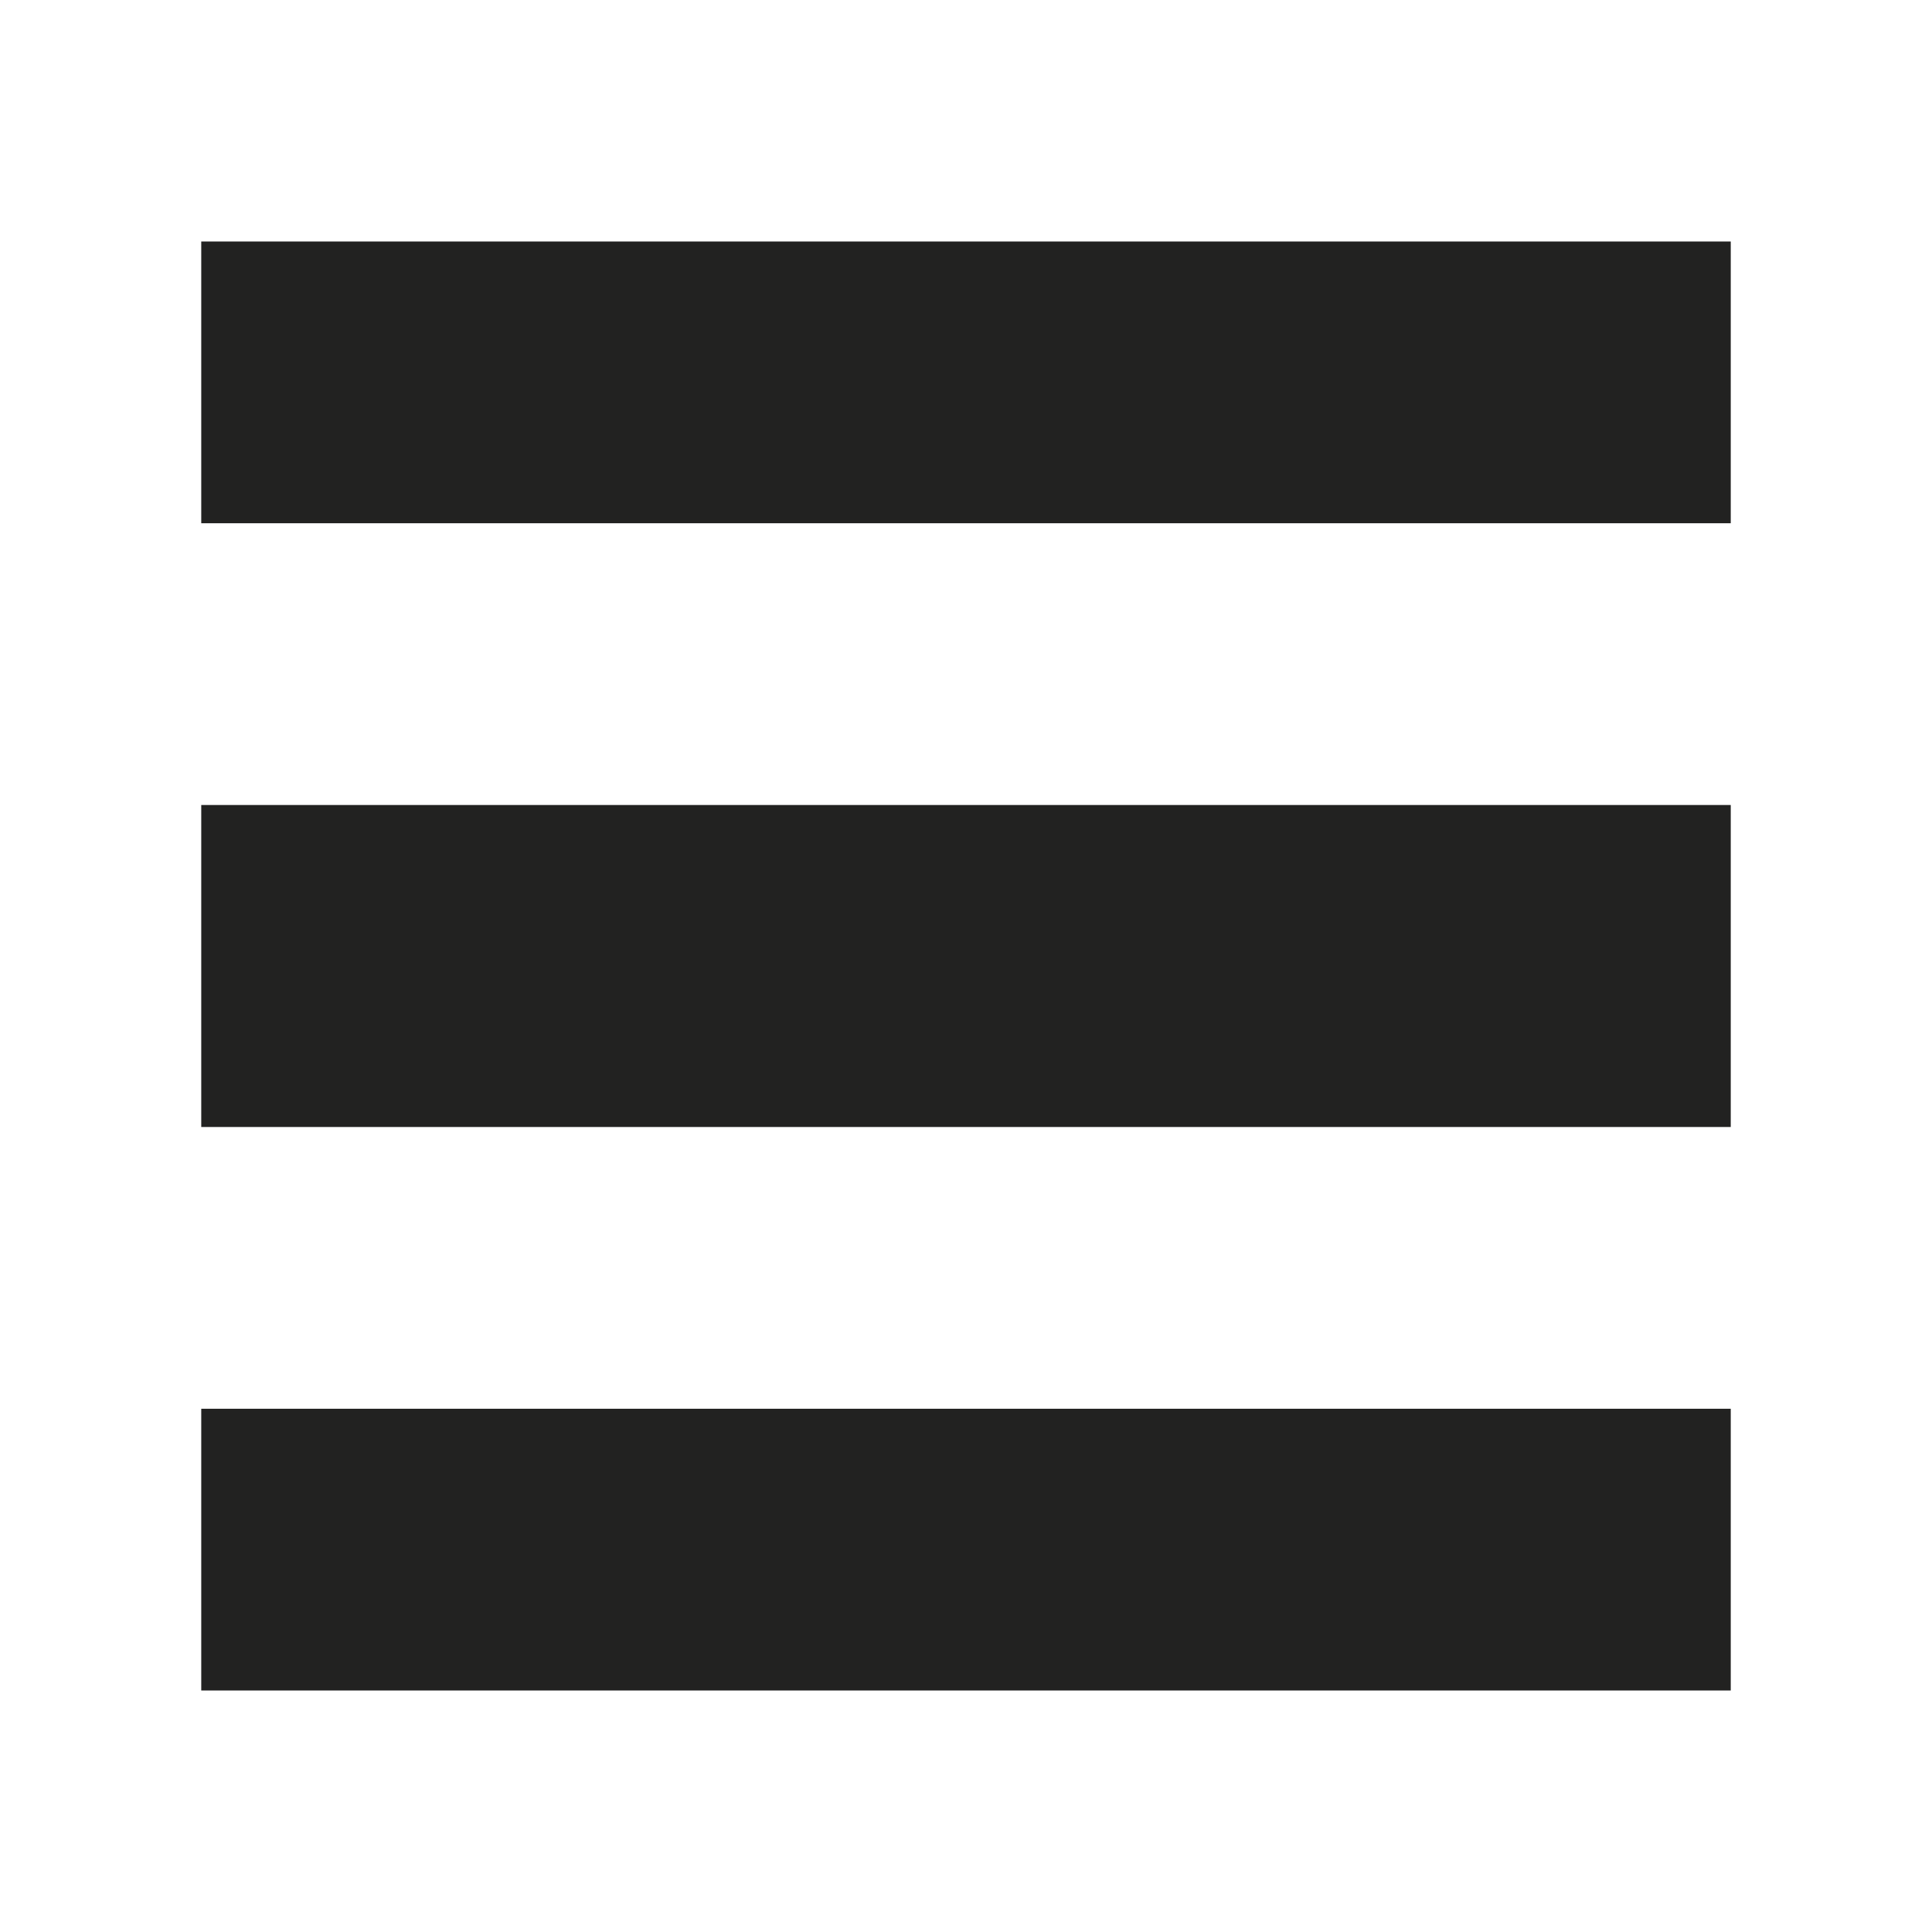
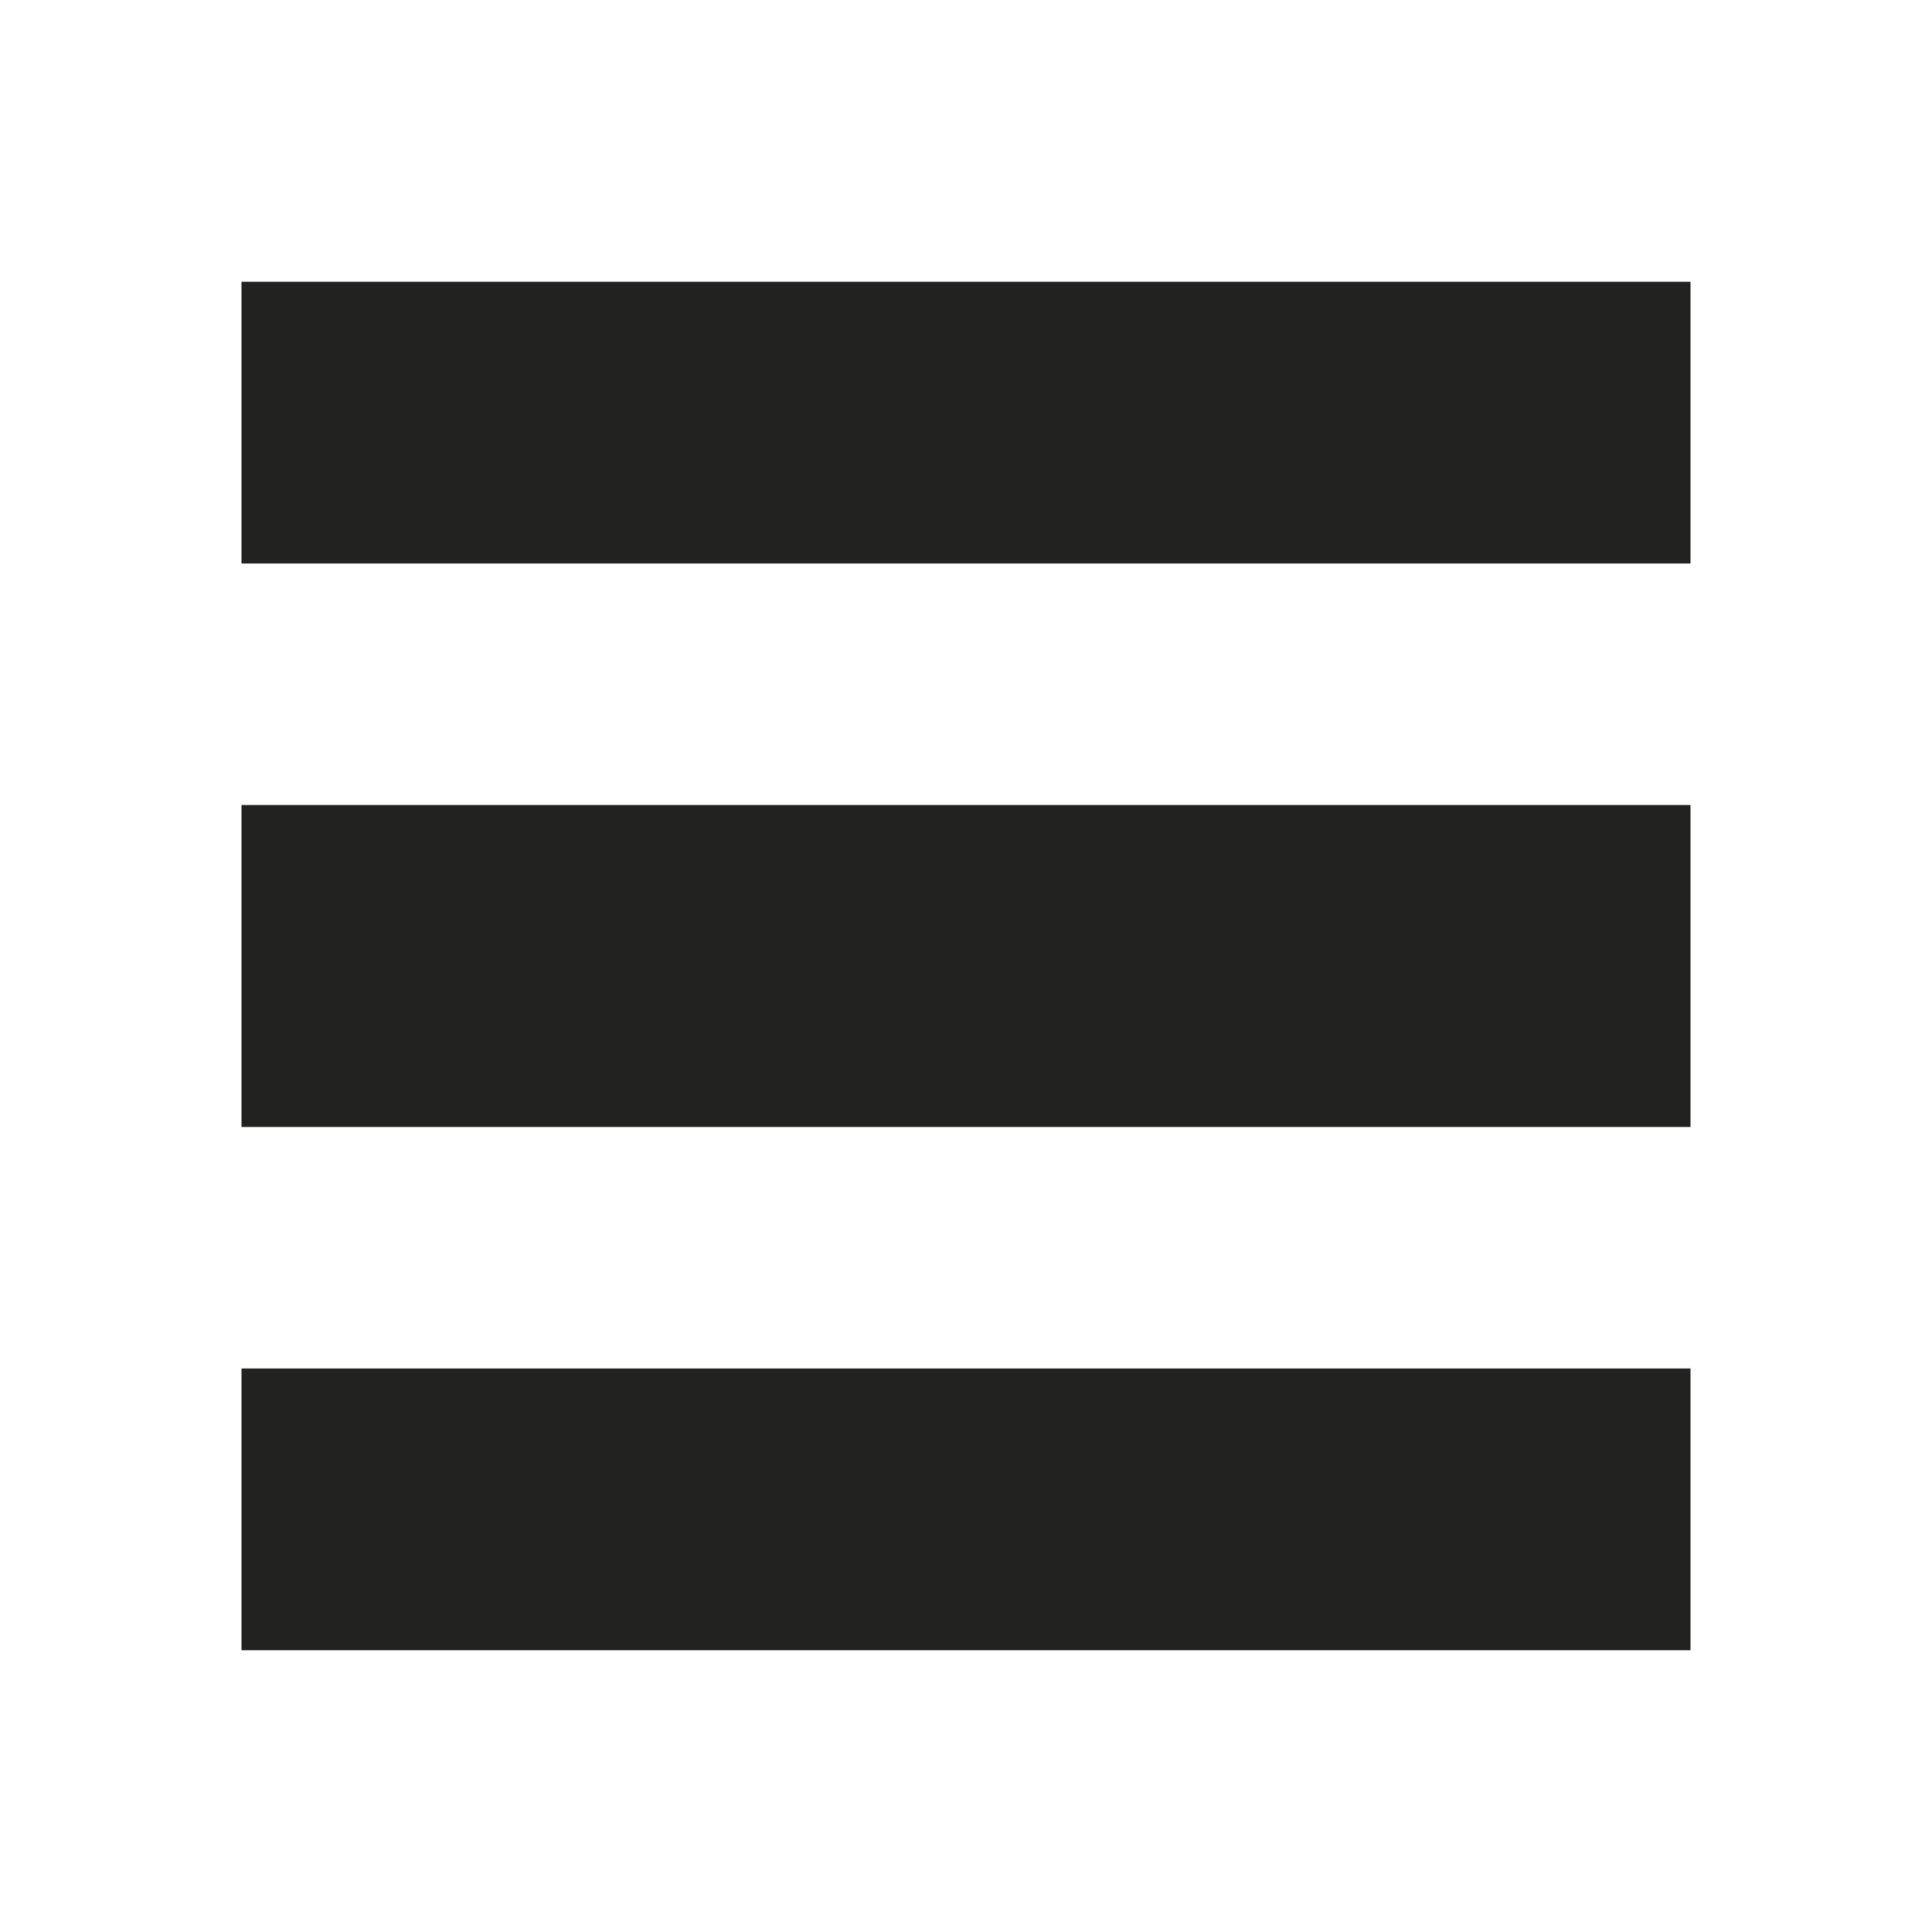
<svg xmlns="http://www.w3.org/2000/svg" viewBox="0 0 48 48">
  <g id="layout">
-     <path d="M5,35H43v7H5Z" fill="#222221" fill-rule="evenodd" />
-     <path d="M5,20H43v8H5Z" fill="#222221" fill-rule="evenodd" />
-     <path d="M5,6H43v7H5Z" fill="#222221" fill-rule="evenodd" />
+     <path d="M6,34H42v7H6Z" fill="#222221" fill-rule="evenodd" />
+     <path d="M6,20H42v8H6Z" fill="#222221" fill-rule="evenodd" />
+     <path d="M6,7H42v7H6Z" fill="#222221" fill-rule="evenodd" />
  </g>
</svg>
